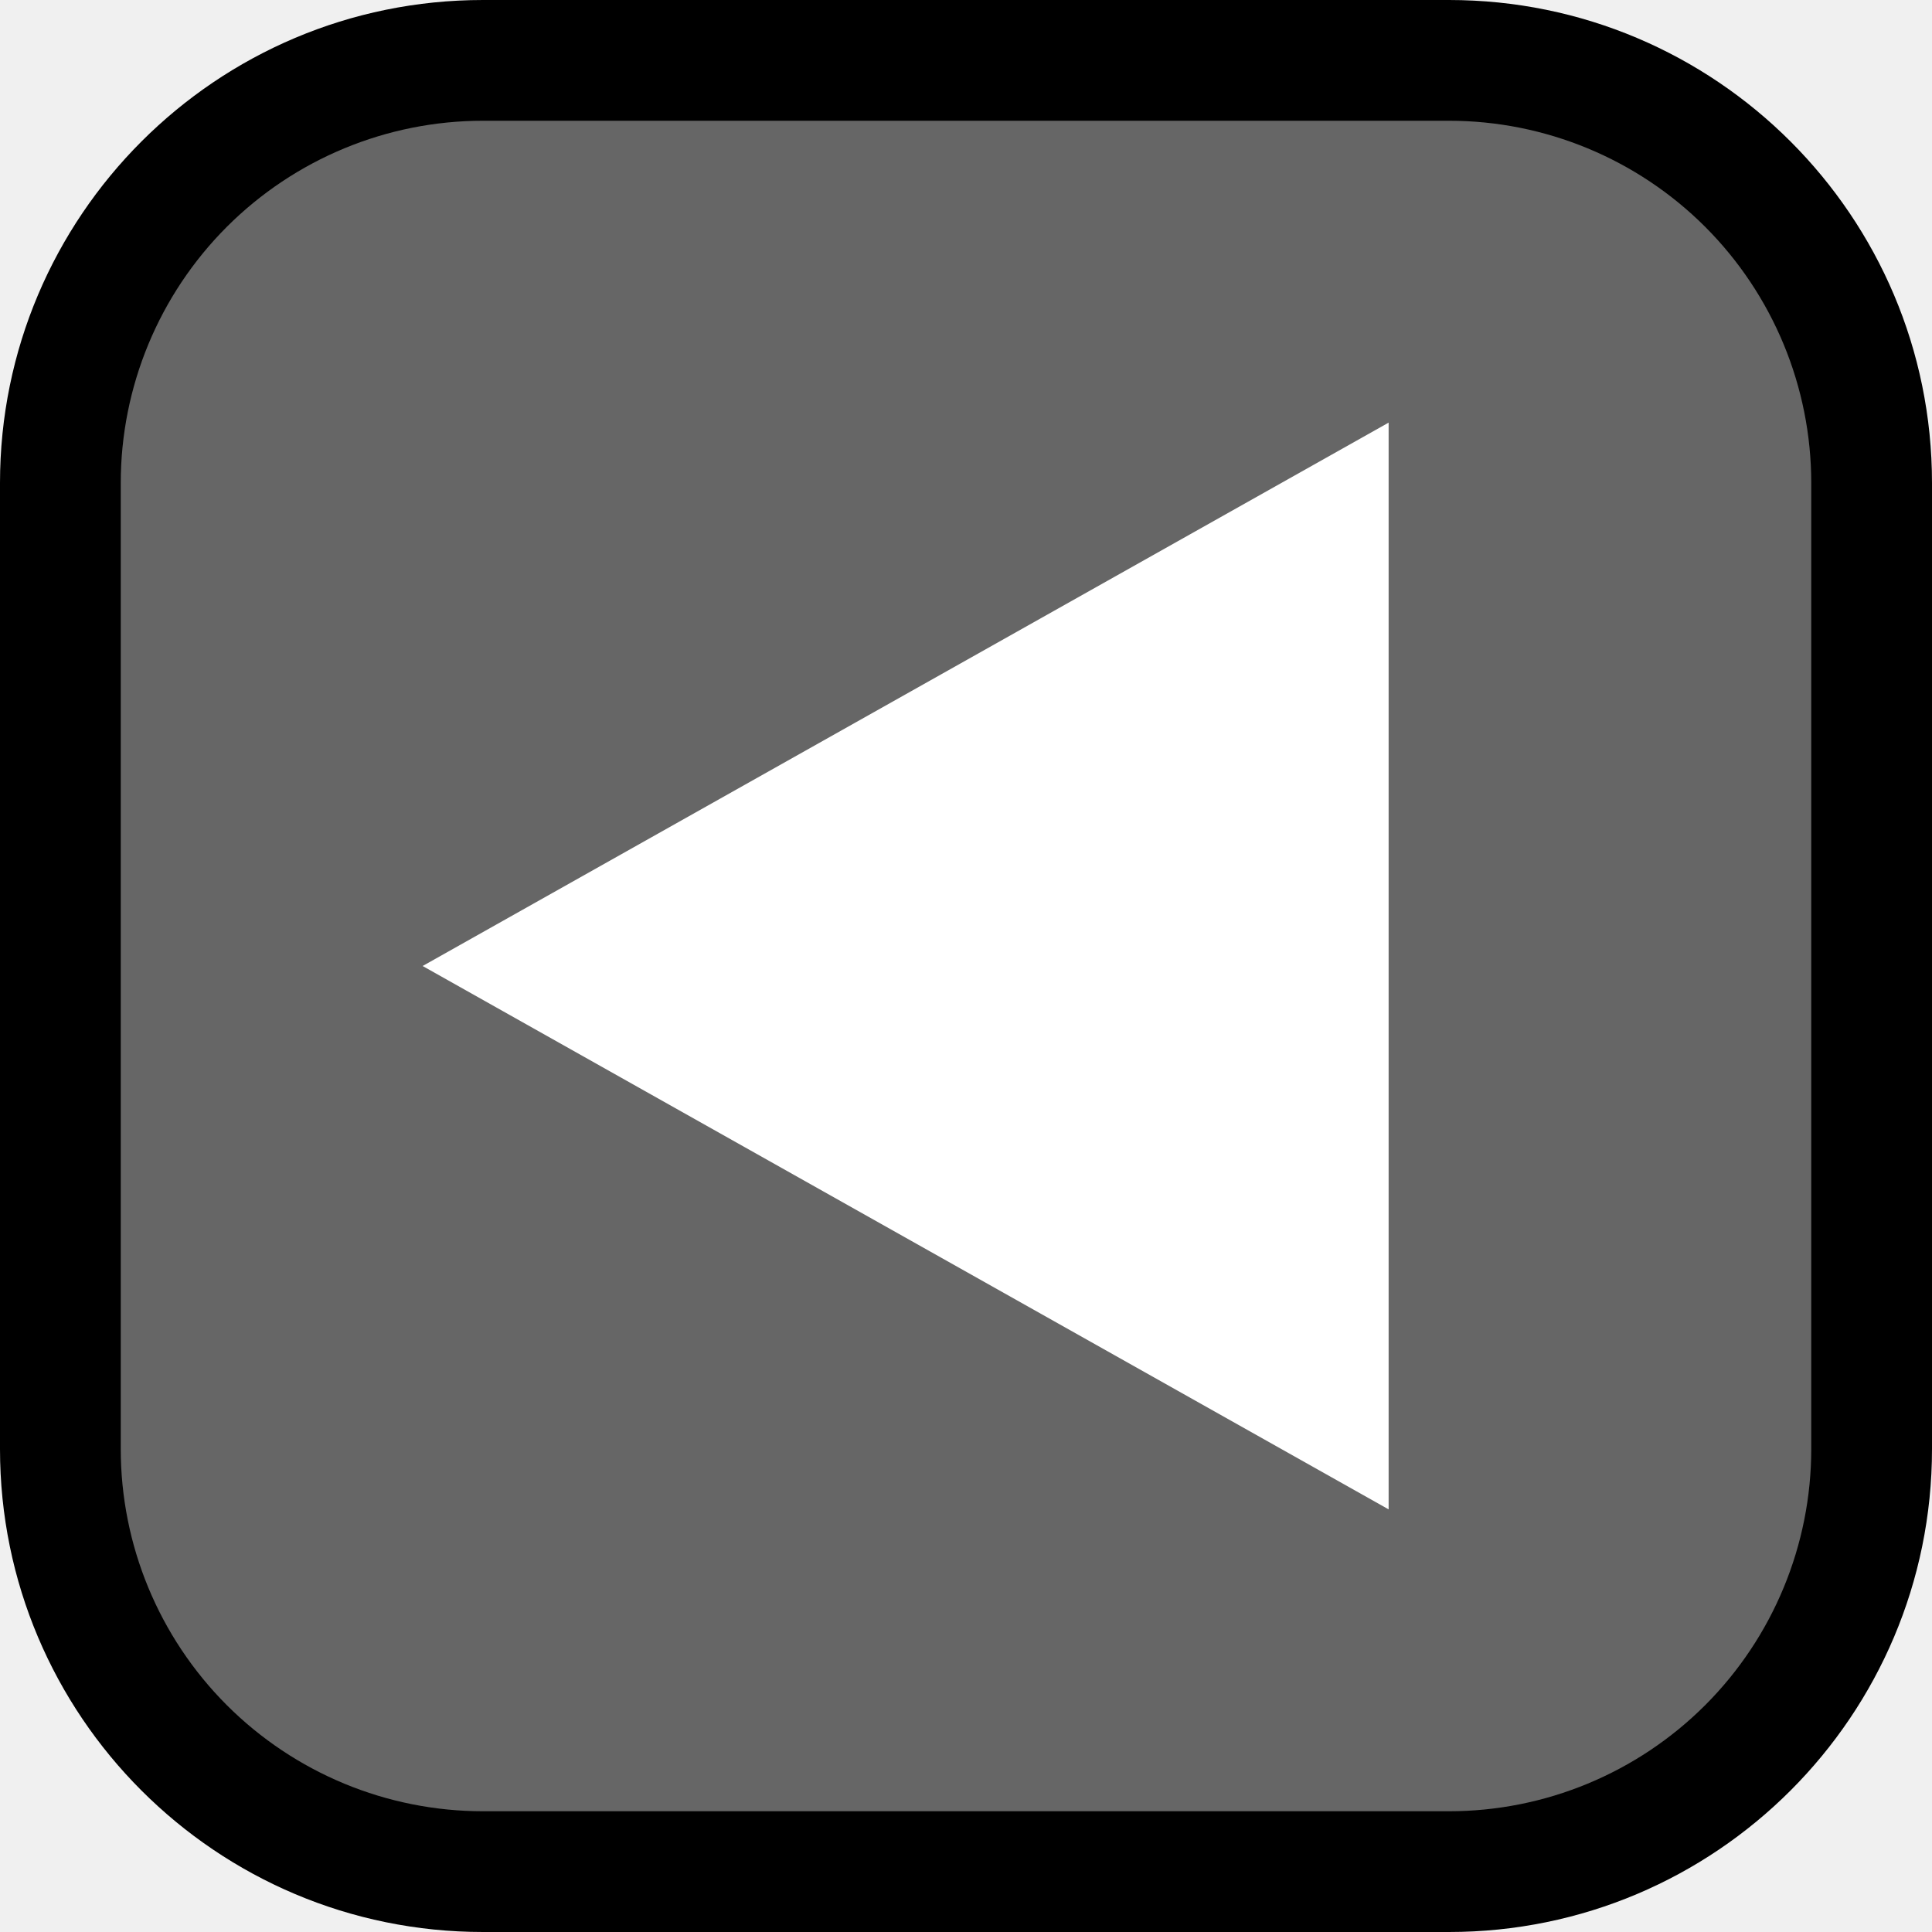
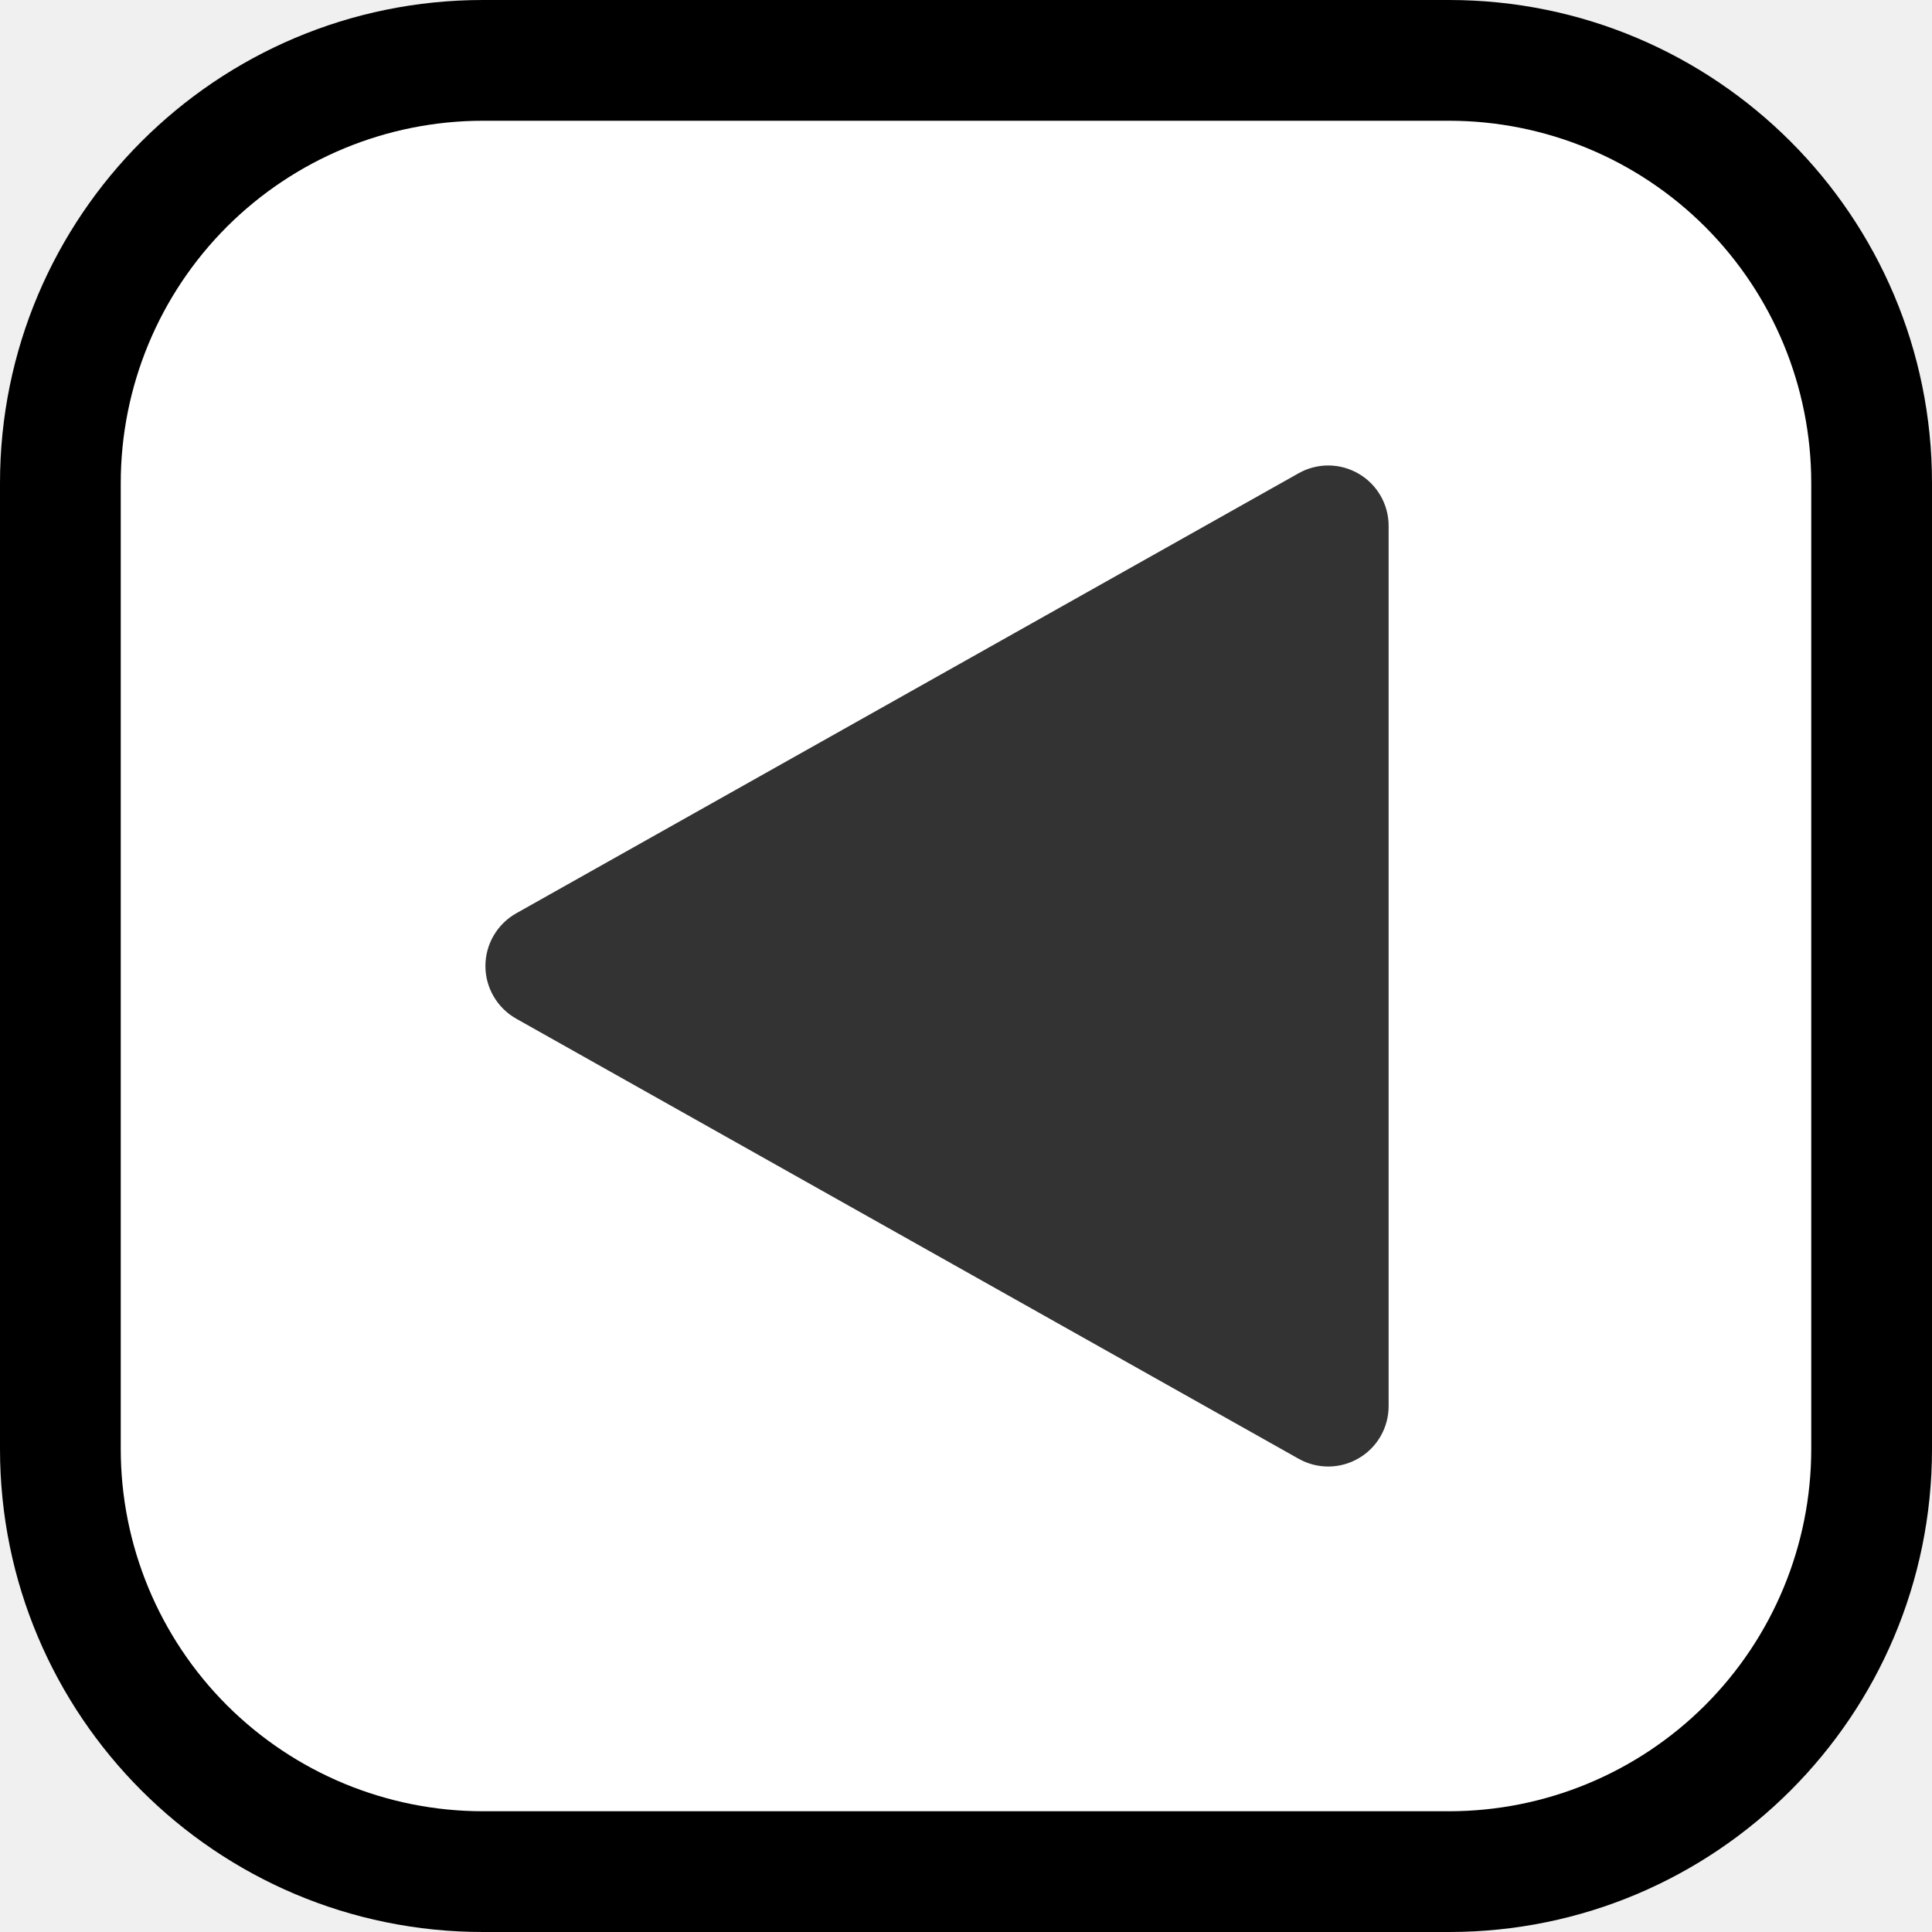
- <svg xmlns="http://www.w3.org/2000/svg" width="100%" height="100%" viewBox="0 0 32 32" version="1.1" xml:space="preserve" style="fill-rule:evenodd;clip-rule:evenodd;stroke-linejoin:round;stroke-miterlimit:1.414;">
-   <rect id="reverse" x="0" y="0" width="32" height="32" style="fill:none;" />
-   <clipPath id="_clip1">
-     <rect x="0" y="0" width="32" height="32" />
+ <svg xmlns="http://www.w3.org/2000/svg" clip-rule="evenodd" fill-rule="evenodd" stroke-linejoin="round" stroke-miterlimit="1.414" viewBox="0 0 32 32">
+   <clipPath id="a">
+     <path clip-rule="evenodd" d="m0 0h32v32h-32z" />
  </clipPath>
-   <g clip-path="url(#_clip1)">
-     <g id="outline">
-       <path d="M0,8c0,-4.418 3.582,-8 8,-8c4.887,0 11.113,0 16,0c4.418,0 8,3.582 8,8c0,4.887 0,11.113 0,16c0,4.418 -3.582,8 -8,8c-4.887,0 -11.113,0 -16,0c-4.418,0 -8,-3.582 -8,-8c0,-4.887 0,-11.113 0,-16Z" />
-     </g>
-     <g id="emoji">
-       <path d="M8,30c-1.591,0 -3.117,-0.632 -4.243,-1.757c-1.125,-1.126 -1.757,-2.652 -1.757,-4.243c0,-4.724 0,-11.276 0,-16c0,-1.591 0.632,-3.117 1.757,-4.243c1.126,-1.125 2.652,-1.757 4.243,-1.757c4.724,0 11.276,0 16,0c1.591,0 3.117,0.632 4.243,1.757c1.125,1.126 1.757,2.652 1.757,4.243c0,4.724 0,11.276 0,16c0,1.591 -0.632,3.117 -1.757,4.243c-1.126,1.125 -2.652,1.757 -4.243,1.757c-4.724,0 -11.276,0 -16,0Z" style="fill:#666;" />
-       <path d="M23,25l0,-18l-16,9l16,9Z" style="fill:#fff;" />
-     </g>
+   <path d="m0 0h32v32h-32z" fill="none" />
+   <g clip-path="url(#a)">
+     <path d="m0 8c0-4.418 3.582-8 8-8h16c4.418 0 8 3.582 8 8v16c0 4.418-3.582 8-8 8-4.887 0-11.113 0-16 0-4.418 0-8-3.582-8-8 0-4.887 0-11.113 0-16z" />
+     <path d="m8 30c-1.591 0-3.117-.632-4.243-1.757-1.125-1.126-1.757-2.652-1.757-4.243 0-4.724 0-11.276 0-16 0-1.591.632-3.117 1.757-4.243 1.126-1.125 2.652-1.757 4.243-1.757h16c1.591 0 3.117.632 4.243 1.757 1.125 1.126 1.757 2.652 1.757 4.243v16c0 1.591-.632 3.117-1.757 4.243-1.126 1.125-2.652 1.757-4.243 1.757-4.724 0-11.276 0-16 0z" fill="#fff" />
+     <path d="m21.51 24.162c.309.174.688.171.995-.009.307-.179.495-.508.495-.863 0-3.436 0-11.144 0-14.58 0-.355-.188-.684-.495-.863-.307-.18-.686-.183-.995-.009-3.03 1.705-9.882 5.559-12.961 7.29-.314.178-.509.511-.509.872s.195.694.509.872c3.079 1.731 9.931 5.585 12.961 7.29z" fill="#333" />
  </g>
</svg>
